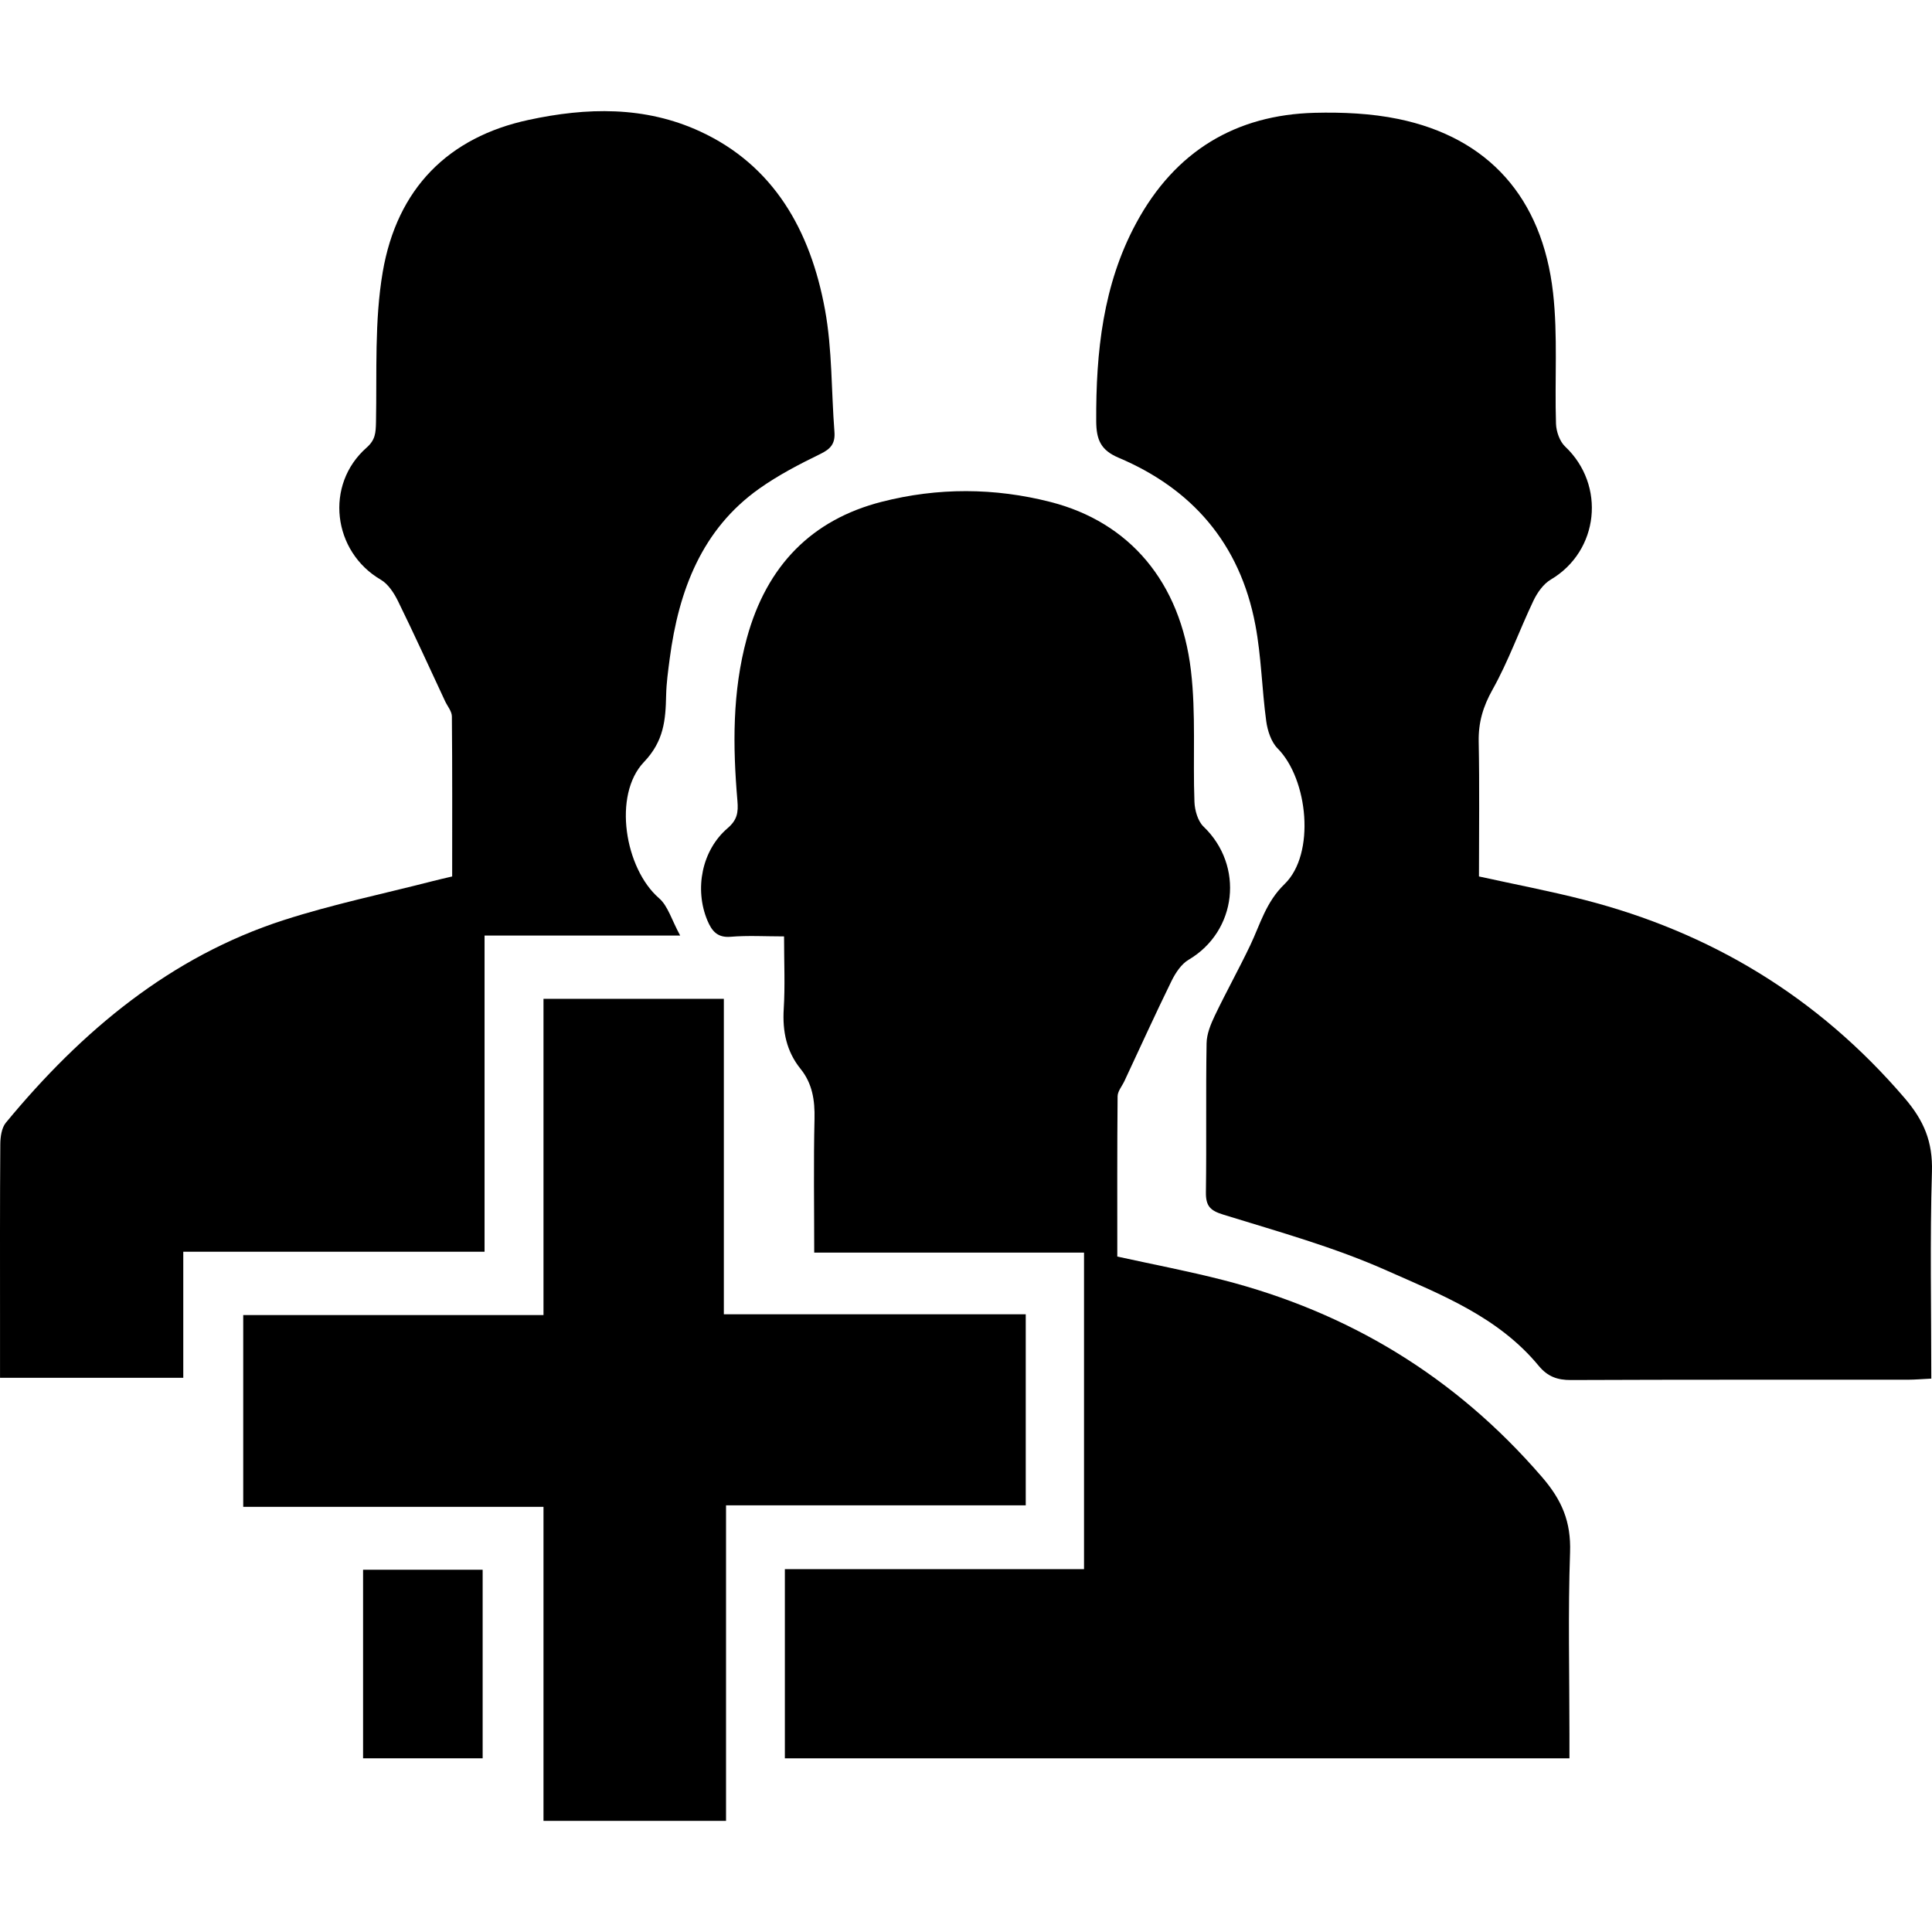
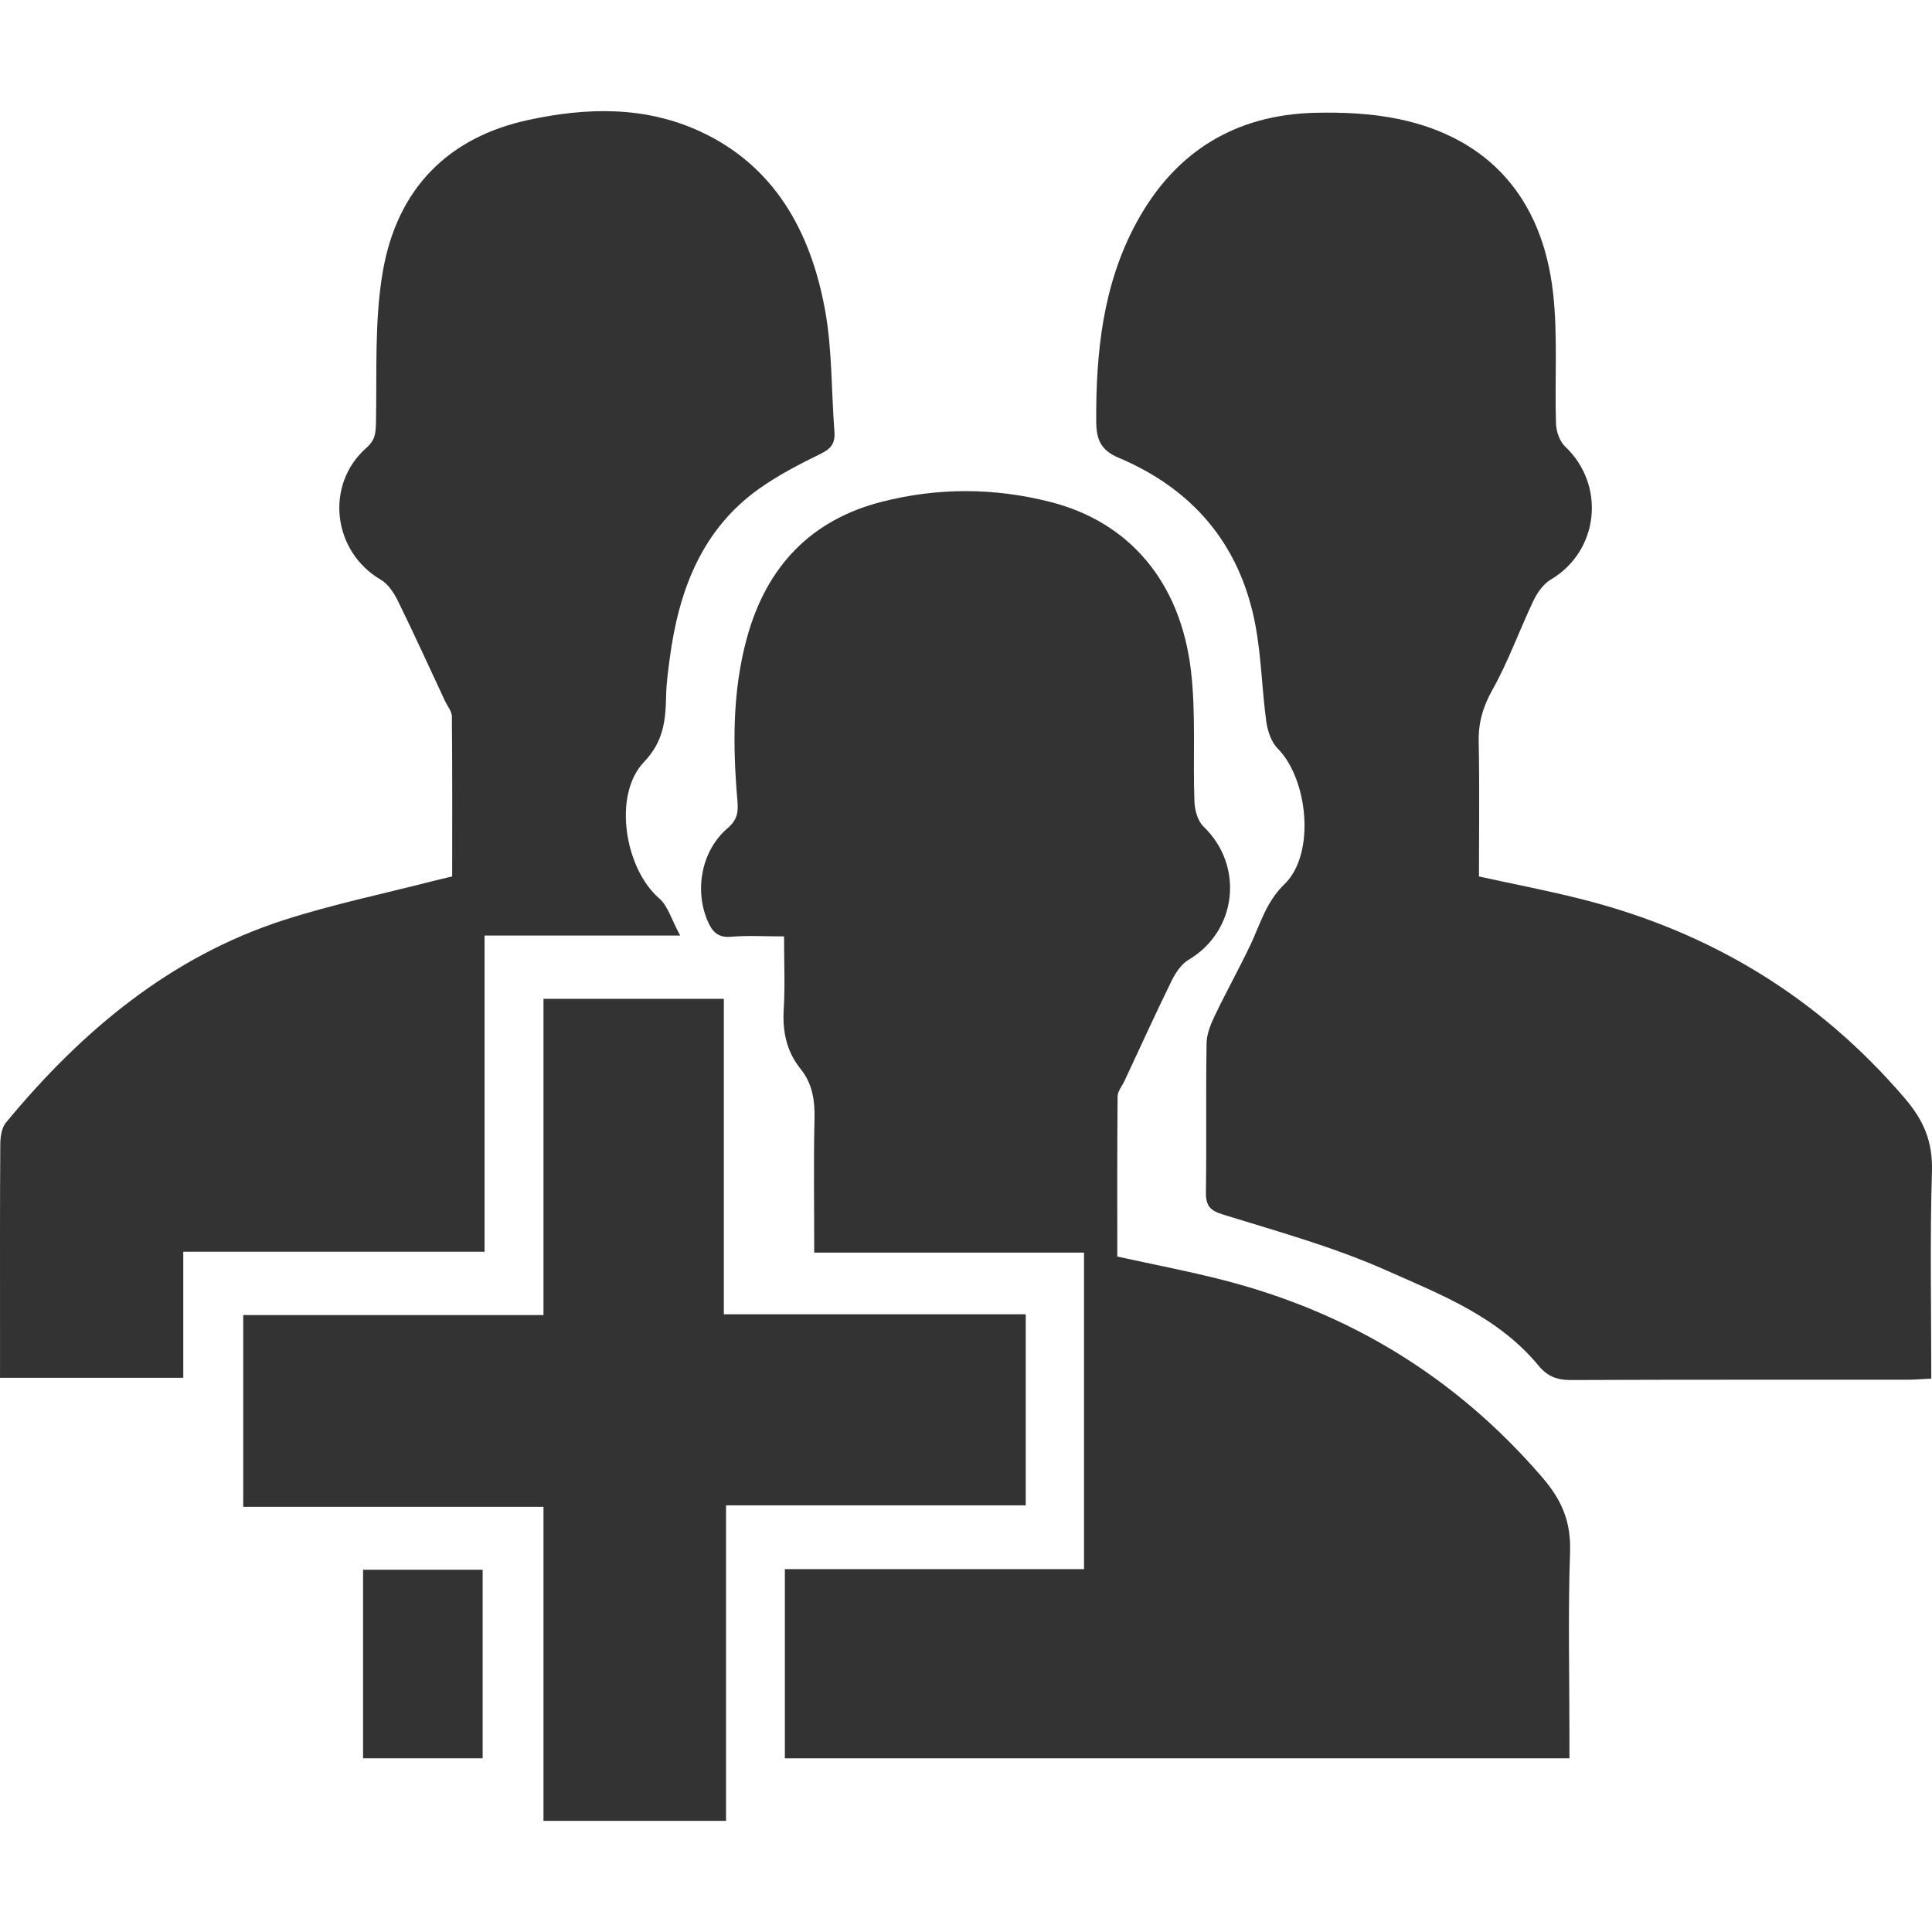
<svg xmlns="http://www.w3.org/2000/svg" version="1.1" width="200" height="200" id="svg3640">
  <defs id="defs3642" />
  <g transform="translate(0,-852.3622)" id="layer1">
    <g transform="matrix(2.777775,0,0,-2.777775,-2507.22,1952.361)" id="g4445">
      <g transform="translate(931.8496,330.4717)" id="g214">
-         <path d="m 0,0 0,7.05 11.149,0 0,11.797 -10.055,0 c 0,1.722 -0.027,3.351 0.011,4.979 0.017,0.701 -0.082,1.327 -0.519,1.867 -0.524,0.65 -0.679,1.394 -0.628,2.236 0.053,0.851 0.012,1.709 0.012,2.702 -0.697,0 -1.351,0.04 -1.996,-0.014 -0.485,-0.039 -0.695,0.211 -0.862,0.61 -0.488,1.169 -0.208,2.614 0.755,3.438 0.354,0.304 0.404,0.58 0.365,1.019 -0.174,2.036 -0.194,4.066 0.351,6.061 0.742,2.717 2.429,4.417 5.024,5.082 2.09,0.536 4.206,0.528 6.296,-0.007 2.934,-0.75 4.841,-2.975 5.231,-6.287 0.189,-1.609 0.069,-3.258 0.13,-4.887 0.011,-0.316 0.128,-0.722 0.339,-0.923 1.521,-1.457 1.25,-3.897 -0.556,-4.962 -0.272,-0.159 -0.49,-0.491 -0.639,-0.794 -0.604,-1.233 -1.173,-2.486 -1.755,-3.73 -0.088,-0.188 -0.251,-0.376 -0.253,-0.564 -0.018,-1.981 -0.011,-3.961 -0.011,-5.973 1.347,-0.296 2.652,-0.544 3.937,-0.874 4.658,-1.195 8.64,-3.577 11.886,-7.338 0.745,-0.862 1.09,-1.665 1.05,-2.816 C 29.184,5.423 29.239,3.167 29.239,0.915 L 29.239,0 0,0 z" id="path216" style="fill:#000000;fill-opacity:1;fill-rule:evenodd;stroke:none" />
+         <path d="m 0,0 0,7.05 11.149,0 0,11.797 -10.055,0 c 0,1.722 -0.027,3.351 0.011,4.979 0.017,0.701 -0.082,1.327 -0.519,1.867 -0.524,0.65 -0.679,1.394 -0.628,2.236 0.053,0.851 0.012,1.709 0.012,2.702 -0.697,0 -1.351,0.04 -1.996,-0.014 -0.485,-0.039 -0.695,0.211 -0.862,0.61 -0.488,1.169 -0.208,2.614 0.755,3.438 0.354,0.304 0.404,0.58 0.365,1.019 -0.174,2.036 -0.194,4.066 0.351,6.061 0.742,2.717 2.429,4.417 5.024,5.082 2.09,0.536 4.206,0.528 6.296,-0.007 2.934,-0.75 4.841,-2.975 5.231,-6.287 0.189,-1.609 0.069,-3.258 0.13,-4.887 0.011,-0.316 0.128,-0.722 0.339,-0.923 1.521,-1.457 1.25,-3.897 -0.556,-4.962 -0.272,-0.159 -0.49,-0.491 -0.639,-0.794 -0.604,-1.233 -1.173,-2.486 -1.755,-3.73 -0.088,-0.188 -0.251,-0.376 -0.253,-0.564 -0.018,-1.981 -0.011,-3.961 -0.011,-5.973 1.347,-0.296 2.652,-0.544 3.937,-0.874 4.658,-1.195 8.64,-3.577 11.886,-7.338 0.745,-0.862 1.09,-1.665 1.05,-2.816 C 29.184,5.423 29.239,3.167 29.239,0.915 L 29.239,0 0,0 z" id="path216" style="fill:#333;fill-opacity:1;fill-rule:evenodd;stroke:none" />
      </g>
      <g transform="translate(957.7168,363.3369)" id="g218">
-         <path d="m 0,0 c 1.342,-0.296 2.645,-0.543 3.926,-0.872 4.681,-1.203 8.688,-3.594 11.938,-7.388 0.719,-0.841 1.051,-1.622 1.017,-2.748 -0.077,-2.541 -0.024,-5.087 -0.024,-7.706 -0.324,-0.015 -0.597,-0.04 -0.87,-0.041 -4.188,-0.002 -8.375,0.006 -12.561,-0.012 -0.496,-0.002 -0.864,0.124 -1.198,0.528 -1.511,1.831 -3.639,2.652 -5.664,3.552 -1.957,0.873 -4.037,1.448 -6.085,2.082 -0.487,0.15 -0.663,0.312 -0.655,0.84 0.026,1.85 -0.006,3.701 0.025,5.549 0.005,0.348 0.156,0.712 0.308,1.032 0.423,0.883 0.899,1.738 1.32,2.621 0.376,0.789 0.58,1.603 1.279,2.28 1.158,1.121 0.879,3.91 -0.262,5.057 -0.236,0.238 -0.374,0.658 -0.422,1.013 -0.162,1.19 -0.182,2.405 -0.404,3.581 -0.577,3.066 -2.388,5.09 -5.098,6.237 -0.662,0.28 -0.83,0.669 -0.834,1.359 -0.013,2.577 0.252,5.091 1.486,7.377 1.456,2.701 3.727,4.041 6.652,4.118 1.039,0.026 2.104,-0.021 3.12,-0.23 3.345,-0.691 5.363,-2.92 5.767,-6.475 0.182,-1.609 0.057,-3.256 0.11,-4.885 C 2.881,16.58 3.01,16.212 3.208,16.025 4.737,14.584 4.474,12.126 2.677,11.064 2.403,10.903 2.175,10.58 2.03,10.276 1.508,9.181 1.097,8.019 0.507,6.966 0.152,6.332 -0.024,5.742 -0.01,5.021 0.023,3.362 0,1.703 0,0" id="path220" style="fill:#000000;fill-opacity:1;fill-rule:evenodd;stroke:none" />
+         <path d="m 0,0 c 1.342,-0.296 2.645,-0.543 3.926,-0.872 4.681,-1.203 8.688,-3.594 11.938,-7.388 0.719,-0.841 1.051,-1.622 1.017,-2.748 -0.077,-2.541 -0.024,-5.087 -0.024,-7.706 -0.324,-0.015 -0.597,-0.04 -0.87,-0.041 -4.188,-0.002 -8.375,0.006 -12.561,-0.012 -0.496,-0.002 -0.864,0.124 -1.198,0.528 -1.511,1.831 -3.639,2.652 -5.664,3.552 -1.957,0.873 -4.037,1.448 -6.085,2.082 -0.487,0.15 -0.663,0.312 -0.655,0.84 0.026,1.85 -0.006,3.701 0.025,5.549 0.005,0.348 0.156,0.712 0.308,1.032 0.423,0.883 0.899,1.738 1.32,2.621 0.376,0.789 0.58,1.603 1.279,2.28 1.158,1.121 0.879,3.91 -0.262,5.057 -0.236,0.238 -0.374,0.658 -0.422,1.013 -0.162,1.19 -0.182,2.405 -0.404,3.581 -0.577,3.066 -2.388,5.09 -5.098,6.237 -0.662,0.28 -0.83,0.669 -0.834,1.359 -0.013,2.577 0.252,5.091 1.486,7.377 1.456,2.701 3.727,4.041 6.652,4.118 1.039,0.026 2.104,-0.021 3.12,-0.23 3.345,-0.691 5.363,-2.92 5.767,-6.475 0.182,-1.609 0.057,-3.256 0.11,-4.885 C 2.881,16.58 3.01,16.212 3.208,16.025 4.737,14.584 4.474,12.126 2.677,11.064 2.403,10.903 2.175,10.58 2.03,10.276 1.508,9.181 1.097,8.019 0.507,6.966 0.152,6.332 -0.024,5.742 -0.01,5.021 0.023,3.362 0,1.703 0,0" id="path220" style="fill:#333;fill-opacity:1;fill-rule:evenodd;stroke:none" />
      </g>
      <g transform="translate(919.4512,363.3369)" id="g222">
-         <path d="m 0,0 c 0,2.006 0.008,3.986 -0.011,5.967 -0.002,0.188 -0.164,0.376 -0.252,0.563 -0.582,1.245 -1.15,2.497 -1.755,3.73 -0.149,0.303 -0.366,0.636 -0.636,0.795 -1.804,1.049 -2.105,3.546 -0.534,4.927 0.327,0.289 0.34,0.55 0.349,0.951 0.036,1.866 -0.06,3.767 0.25,5.588 0.535,3.131 2.456,5.033 5.44,5.674 2.16,0.466 4.323,0.522 6.386,-0.429 2.748,-1.267 4.116,-3.693 4.657,-6.644 0.272,-1.484 0.234,-3.031 0.352,-4.549 0.035,-0.444 -0.142,-0.642 -0.523,-0.827 C 12.939,15.364 12.155,14.957 11.441,14.451 9.315,12.943 8.444,10.677 8.107,8.117 8.048,7.666 7.984,7.212 7.974,6.759 7.954,5.83 7.893,5.046 7.146,4.263 5.977,3.036 6.435,0.293 7.709,-0.81 8.041,-1.096 8.181,-1.625 8.497,-2.202 l -7.29,0 0,-11.784 -11.228,0 0,-4.698 -6.829,0 0,2.104 c 0,2.199 -0.006,4.397 0.01,6.597 0.001,0.272 0.049,0.615 0.207,0.806 2.839,3.44 6.154,6.195 10.357,7.551 1.822,0.588 3.704,0.977 5.557,1.454 C -0.496,-0.115 -0.274,-0.065 0,0" id="path224" style="fill:#000000;fill-opacity:1;fill-rule:evenodd;stroke:none" />
+         <path d="m 0,0 c 0,2.006 0.008,3.986 -0.011,5.967 -0.002,0.188 -0.164,0.376 -0.252,0.563 -0.582,1.245 -1.15,2.497 -1.755,3.73 -0.149,0.303 -0.366,0.636 -0.636,0.795 -1.804,1.049 -2.105,3.546 -0.534,4.927 0.327,0.289 0.34,0.55 0.349,0.951 0.036,1.866 -0.06,3.767 0.25,5.588 0.535,3.131 2.456,5.033 5.44,5.674 2.16,0.466 4.323,0.522 6.386,-0.429 2.748,-1.267 4.116,-3.693 4.657,-6.644 0.272,-1.484 0.234,-3.031 0.352,-4.549 0.035,-0.444 -0.142,-0.642 -0.523,-0.827 C 12.939,15.364 12.155,14.957 11.441,14.451 9.315,12.943 8.444,10.677 8.107,8.117 8.048,7.666 7.984,7.212 7.974,6.759 7.954,5.83 7.893,5.046 7.146,4.263 5.977,3.036 6.435,0.293 7.709,-0.81 8.041,-1.096 8.181,-1.625 8.497,-2.202 l -7.29,0 0,-11.784 -11.228,0 0,-4.698 -6.829,0 0,2.104 c 0,2.199 -0.006,4.397 0.01,6.597 0.001,0.272 0.049,0.615 0.207,0.806 2.839,3.44 6.154,6.195 10.357,7.551 1.822,0.588 3.704,0.977 5.557,1.454 C -0.496,-0.115 -0.274,-0.065 0,0" id="path224" style="fill:#333;fill-opacity:1;fill-rule:evenodd;stroke:none" />
      </g>
      <g transform="translate(922.8545,358.7764)" id="g226">
-         <path d="m 0,0 6.721,0 0,-11.756 11.251,0 0,-7.12 -11.169,0 0,-11.759 -6.803,0 0,11.703 -11.19,0 0,7.147 11.19,0 L 0,0 z" id="path228" style="fill:#000000;fill-opacity:1;fill-rule:evenodd;stroke:none" />
+         <path d="m 0,0 6.721,0 0,-11.756 11.251,0 0,-7.12 -11.169,0 0,-11.759 -6.803,0 0,11.703 -11.19,0 0,7.147 11.19,0 L 0,0 z" id="path228" style="fill:#333;fill-opacity:1;fill-rule:evenodd;stroke:none" />
      </g>
-       <path d="m 920.587,330.473 -4.456,0 0,7.027 4.456,0 0,-7.027 z" id="path230" style="fill:#000000;fill-opacity:1;fill-rule:evenodd;stroke:none" />
+       <path d="m 920.587,330.473 -4.456,0 0,7.027 4.456,0 0,-7.027 z" id="path230" style="fill:#333;fill-opacity:1;fill-rule:evenodd;stroke:none" />
    </g>
  </g>
</svg>
